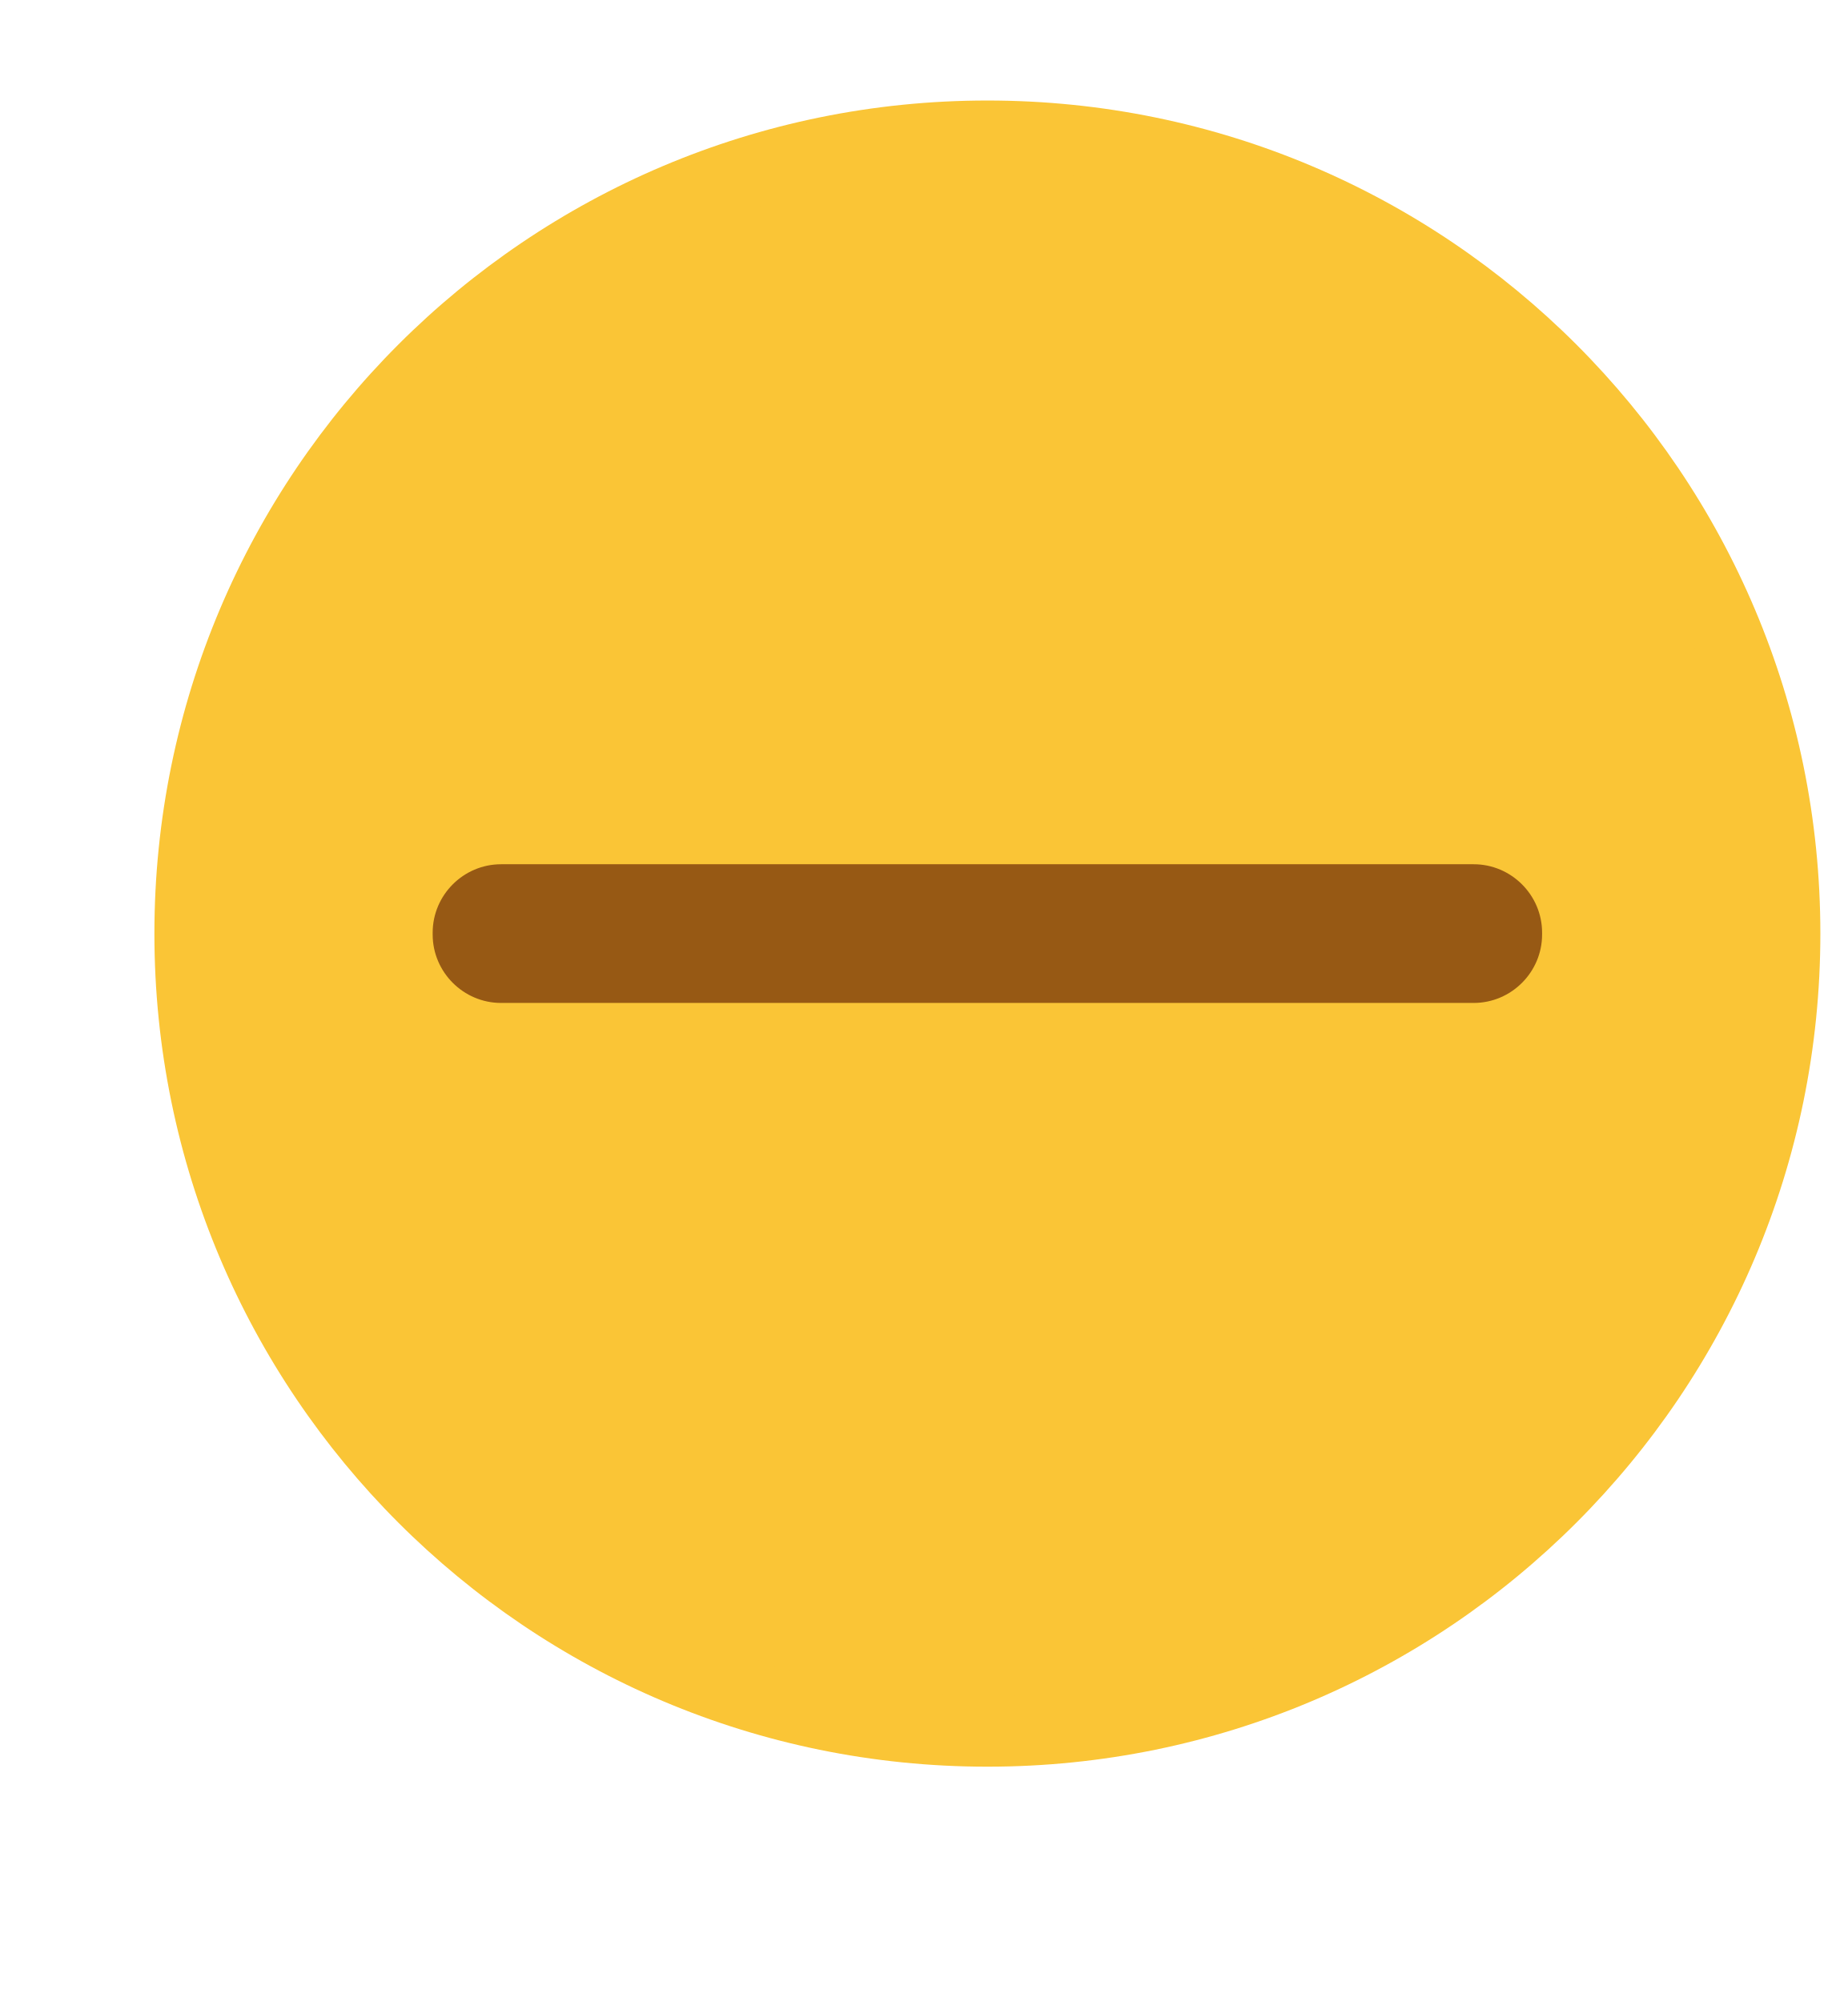
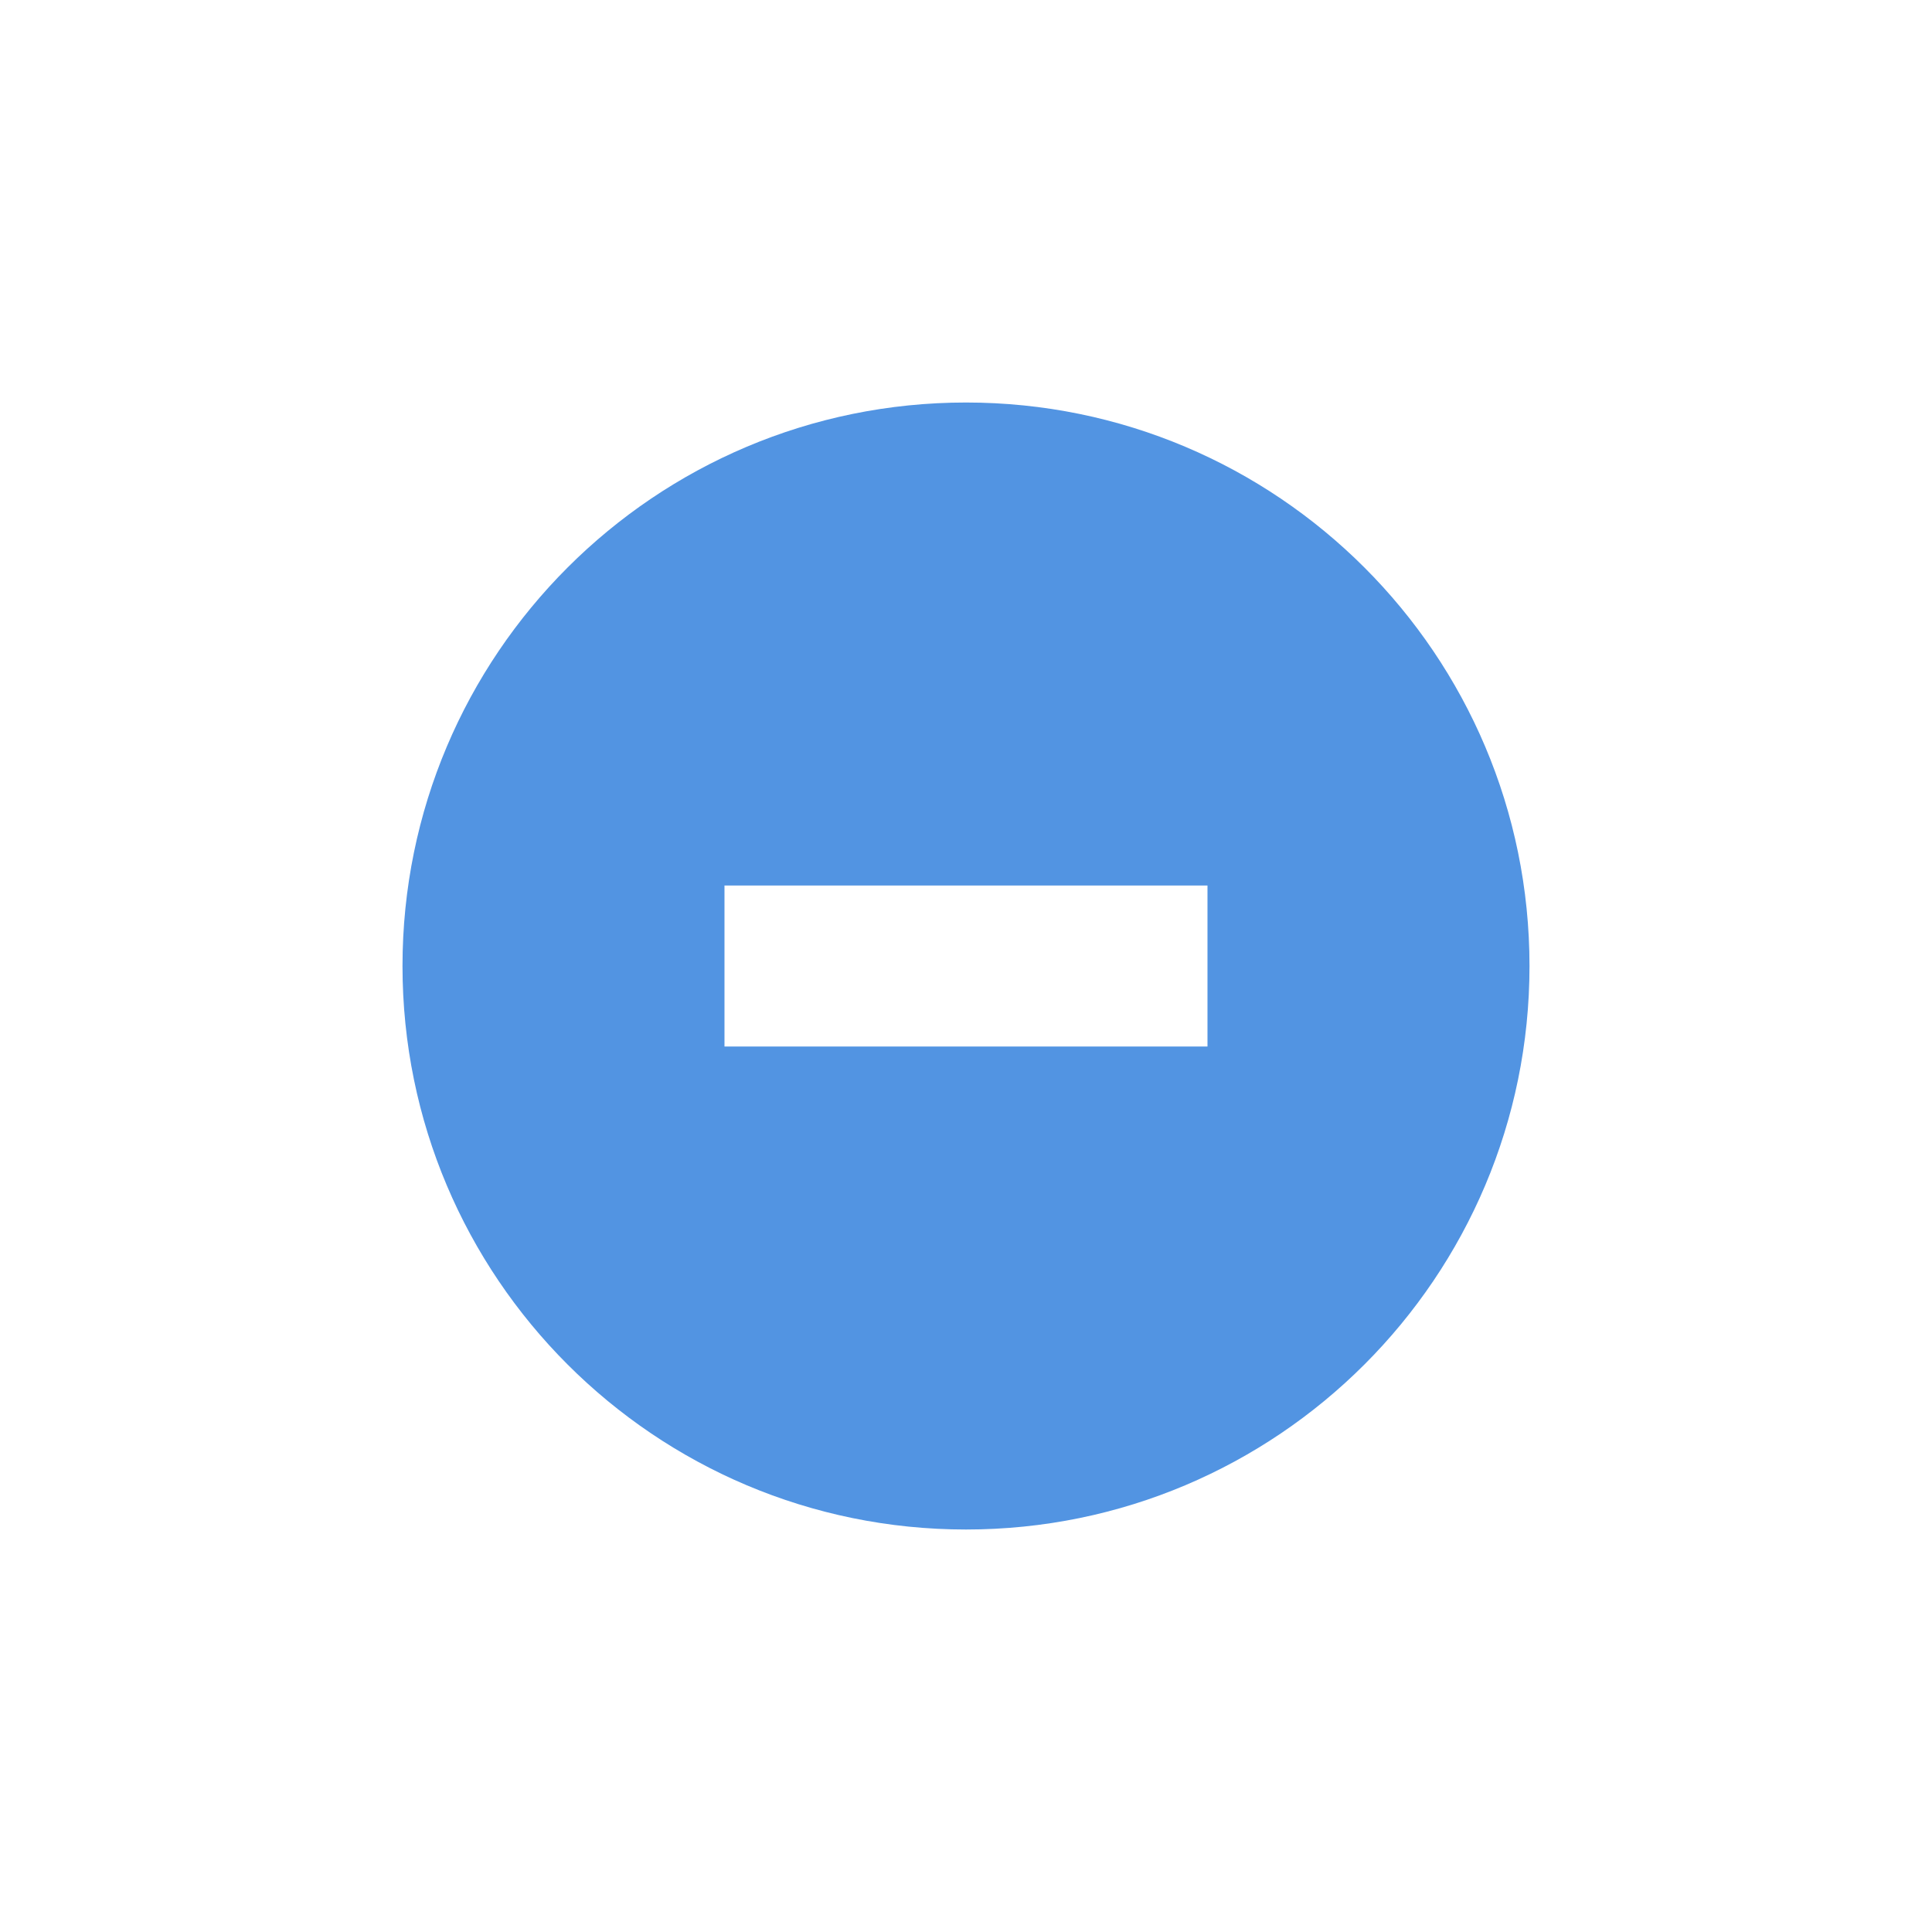
- <svg xmlns="http://www.w3.org/2000/svg" width="12" height="13" id="svg2" version="1.1">
-   <defs id="defs4" />
-   <g id="layer1" transform="translate(-671.1429,-651.5765)">
-     <g transform="matrix(0.1265625,0,0,-0.1265625,672.0709,663.0964)" id="g4090">
-       <g transform="scale(0.1,0.1)" id="g4092">
-         <g transform="matrix(10,0,0,10,-4.003492,0.1181699)" id="g4285">
-           <g transform="scale(0.1,0.1)" id="g4287">
-             <g transform="matrix(10,0,0,10,4.138891,2.017549)" id="g4413">
-               <g transform="scale(0.1,0.1)" id="g4415">
-                 <g transform="matrix(10,0,0,10,-2.63607,-7.990908)" id="g4491">
-                   <g transform="scale(0.1,0.1)" id="g4493">
-                     <path id="path4495" style="fill:#fac536;fill-opacity:1;fill-rule:evenodd;stroke:none" d="m 435.832,9.645 c 236.066,0 427.434,191.367 427.434,427.425 0,236.063 -191.368,427.43 -427.434,427.43 C 199.77,864.5 8.402,673.133 8.402,437.07 8.402,201.012 199.77,9.645 435.832,9.645" />
-                     <path id="path4497" style="fill:#fac536;fill-opacity:1;fill-rule:evenodd;stroke:none" d="M 435.832,45.996 C 651.82,45.996 826.91,221.09 826.91,437.07 826.91,653.059 651.82,828.148 435.832,828.148 219.848,828.148 44.758,653.059 44.758,437.07 44.758,221.09 219.848,45.996 435.832,45.996" />
-                     <path id="path4499" style="fill:#975914;fill-opacity:1;fill-rule:evenodd;stroke:none" d="m 186.305,472.652 499.058,0 c 19.313,0 35.114,-15.8 35.114,-35.117 l 0,-0.93 c 0,-19.316 -15.801,-35.113 -35.114,-35.113 l -499.058,0 c -19.317,0 -35.114,15.797 -35.114,35.113 l 0,0.93 c 0,19.317 15.797,35.117 35.114,35.117" />
-                   </g>
-                 </g>
-               </g>
-             </g>
+ <svg xmlns="http://www.w3.org/2000/svg" xmlns:ns1="http://www.openswatchbook.org/uri/2009/osb" xmlns:xlink="http://www.w3.org/1999/xlink" width="24" height="24" id="svg4306" version="1.1" style="enable-background:new">
+   <defs id="defs4308">
+     <linearGradient id="selected_fg_color" ns1:paint="solid">
+       <stop style="stop-color:#ffffff;stop-opacity:1;" offset="0" id="stop4172" />
+     </linearGradient>
+     <linearGradient id="selected_bg_color" ns1:paint="solid">
+       <stop style="stop-color:#5294e2;stop-opacity:1;" offset="0" id="stop4169" />
+     </linearGradient>
+     <linearGradient id="linearGradient3770">
+       <stop style="stop-color:#000000;stop-opacity:0.628;" offset="0" id="stop3772" />
+       <stop style="stop-color:#000000;stop-opacity:0.498;" offset="1" id="stop3774" />
+     </linearGradient>
+     <linearGradient id="linearGradient4882">
+       <stop style="stop-color:#ffffff;stop-opacity:1;" offset="0" id="stop4884" />
+       <stop style="stop-color:#ffffff;stop-opacity:0;" offset="1" id="stop4886" />
+     </linearGradient>
+     <linearGradient id="linearGradient3784-6">
+       <stop style="stop-color:#ffffff;stop-opacity:0.216;" offset="0" id="stop3786-4" />
+       <stop style="stop-color:#ffffff;stop-opacity:0;" offset="1" id="stop3788-6" />
+     </linearGradient>
+     <linearGradient id="linearGradient4892">
+       <stop id="stop4894" offset="0" style="stop-color:#2f3a42;stop-opacity:1;" />
+       <stop id="stop4896" offset="1" style="stop-color:#1d242a;stop-opacity:1;" />
+     </linearGradient>
+     <linearGradient id="linearGradient4882-4">
+       <stop id="stop4884-9" offset="0" style="stop-color:#728495;stop-opacity:1;" />
+       <stop id="stop4886-9" offset="1" style="stop-color:#617c95;stop-opacity:0;" />
+     </linearGradient>
+     <linearGradient xlink:href="#selected_bg_color" id="linearGradient4171" x1="1376" y1="248" x2="1376" y2="262" gradientUnits="userSpaceOnUse" />
+     <linearGradient xlink:href="#selected_fg_color" id="linearGradient4174" x1="89" y1="974" x2="89" y2="976" gradientUnits="userSpaceOnUse" />
+   </defs>
+   <g id="layer1" transform="translate(0,-1028.362)">
+     <g style="display:inline" id="titlebutton-min-active-dark" transform="translate(-379,1218)">
+       <g id="g4909-1-2-0" style="display:inline;opacity:1" transform="translate(-882,-432.6378)">
+         <g transform="translate(-161,0)" style="display:inline;opacity:1" id="g4490-3-6-1-4-1-6">
+           <g id="g4092-0-7-2-0-0-94-2" style="display:inline" transform="translate(58,0)">
+             <circle r="7" cy="255" cx="1376" style="fill:url(#linearGradient4171);fill-opacity:1;stroke:none;stroke-width:0;stroke-linecap:butt;stroke-linejoin:miter;stroke-miterlimit:4;stroke-dasharray:none;stroke-dashoffset:0;stroke-opacity:1" id="path4068-7-3-0-3-6-8-3" />
+           </g>
+         </g>
+         <g style="display:inline;opacity:1;fill:#c0e3ff;fill-opacity:1" id="g4834-9-3-8-5" transform="translate(1265,247)">
+           <g transform="translate(-81.0002,-967)" style="display:inline;fill:#c0e3ff;fill-opacity:1" id="layer9-3-9-1-0-4" />
+           <g transform="translate(-81.0002,-967)" id="layer10-4-0-5-8-5" style="fill:#c0e3ff;fill-opacity:1" />
+           <g transform="translate(-81.0002,-967)" id="layer11-2-5-2-6-8" style="fill:#c0e3ff;fill-opacity:1" />
+           <g transform="translate(-81.0002,-967)" id="layer13-5-7-4-2-5" style="fill:#c0e3ff;fill-opacity:1" />
+           <g transform="translate(-81.0002,-967)" id="layer14-6-2-3-2-9" style="fill:#c0e3ff;fill-opacity:1" />
+           <g transform="translate(-81.0002,-967)" style="display:inline;fill:#c0e3ff;fill-opacity:1" id="layer15-52-0-6-6-6" />
+           <g transform="translate(-81.0002,-967)" style="display:inline;fill:#c0e3ff;fill-opacity:1" id="g71291-3-4-6-0-6" />
+           <g transform="translate(-81.0002,-967)" style="display:inline;fill:#c0e3ff;fill-opacity:1" id="g4953-8-6-8-7-4" />
+           <g transform="translate(-81.0002,-967)" style="display:inline;fill:#c0e3ff;fill-opacity:1" id="layer12-45-3-7-96-7">
+             <path style="color:#000000;font-style:normal;font-variant:normal;font-weight:normal;font-stretch:normal;font-size:medium;line-height:normal;font-family:Sans;-inkscape-font-specification:Sans;text-indent:0;text-align:start;text-decoration:none;text-decoration-line:none;letter-spacing:normal;word-spacing:normal;text-transform:none;direction:ltr;block-progression:tb;writing-mode:lr-tb;baseline-shift:baseline;text-anchor:start;display:inline;overflow:visible;visibility:visible;fill:url(#linearGradient4174);fill-opacity:1;stroke:none;stroke-width:2;marker:none;enable-background:accumulate" id="rect9057-3-5-1-1" d="m 86,974 0,2 6,0 0,-2 z" />
          </g>
        </g>
      </g>
+       <rect style="display:inline;opacity:1;fill:none;fill-opacity:1;stroke:none;stroke-width:1;stroke-linecap:butt;stroke-linejoin:miter;stroke-miterlimit:4;stroke-dasharray:none;stroke-dashoffset:0;stroke-opacity:0" id="rect17883-79-9-2-2" width="16" height="16" x="383" y="-185.638" />
    </g>
  </g>
</svg>
